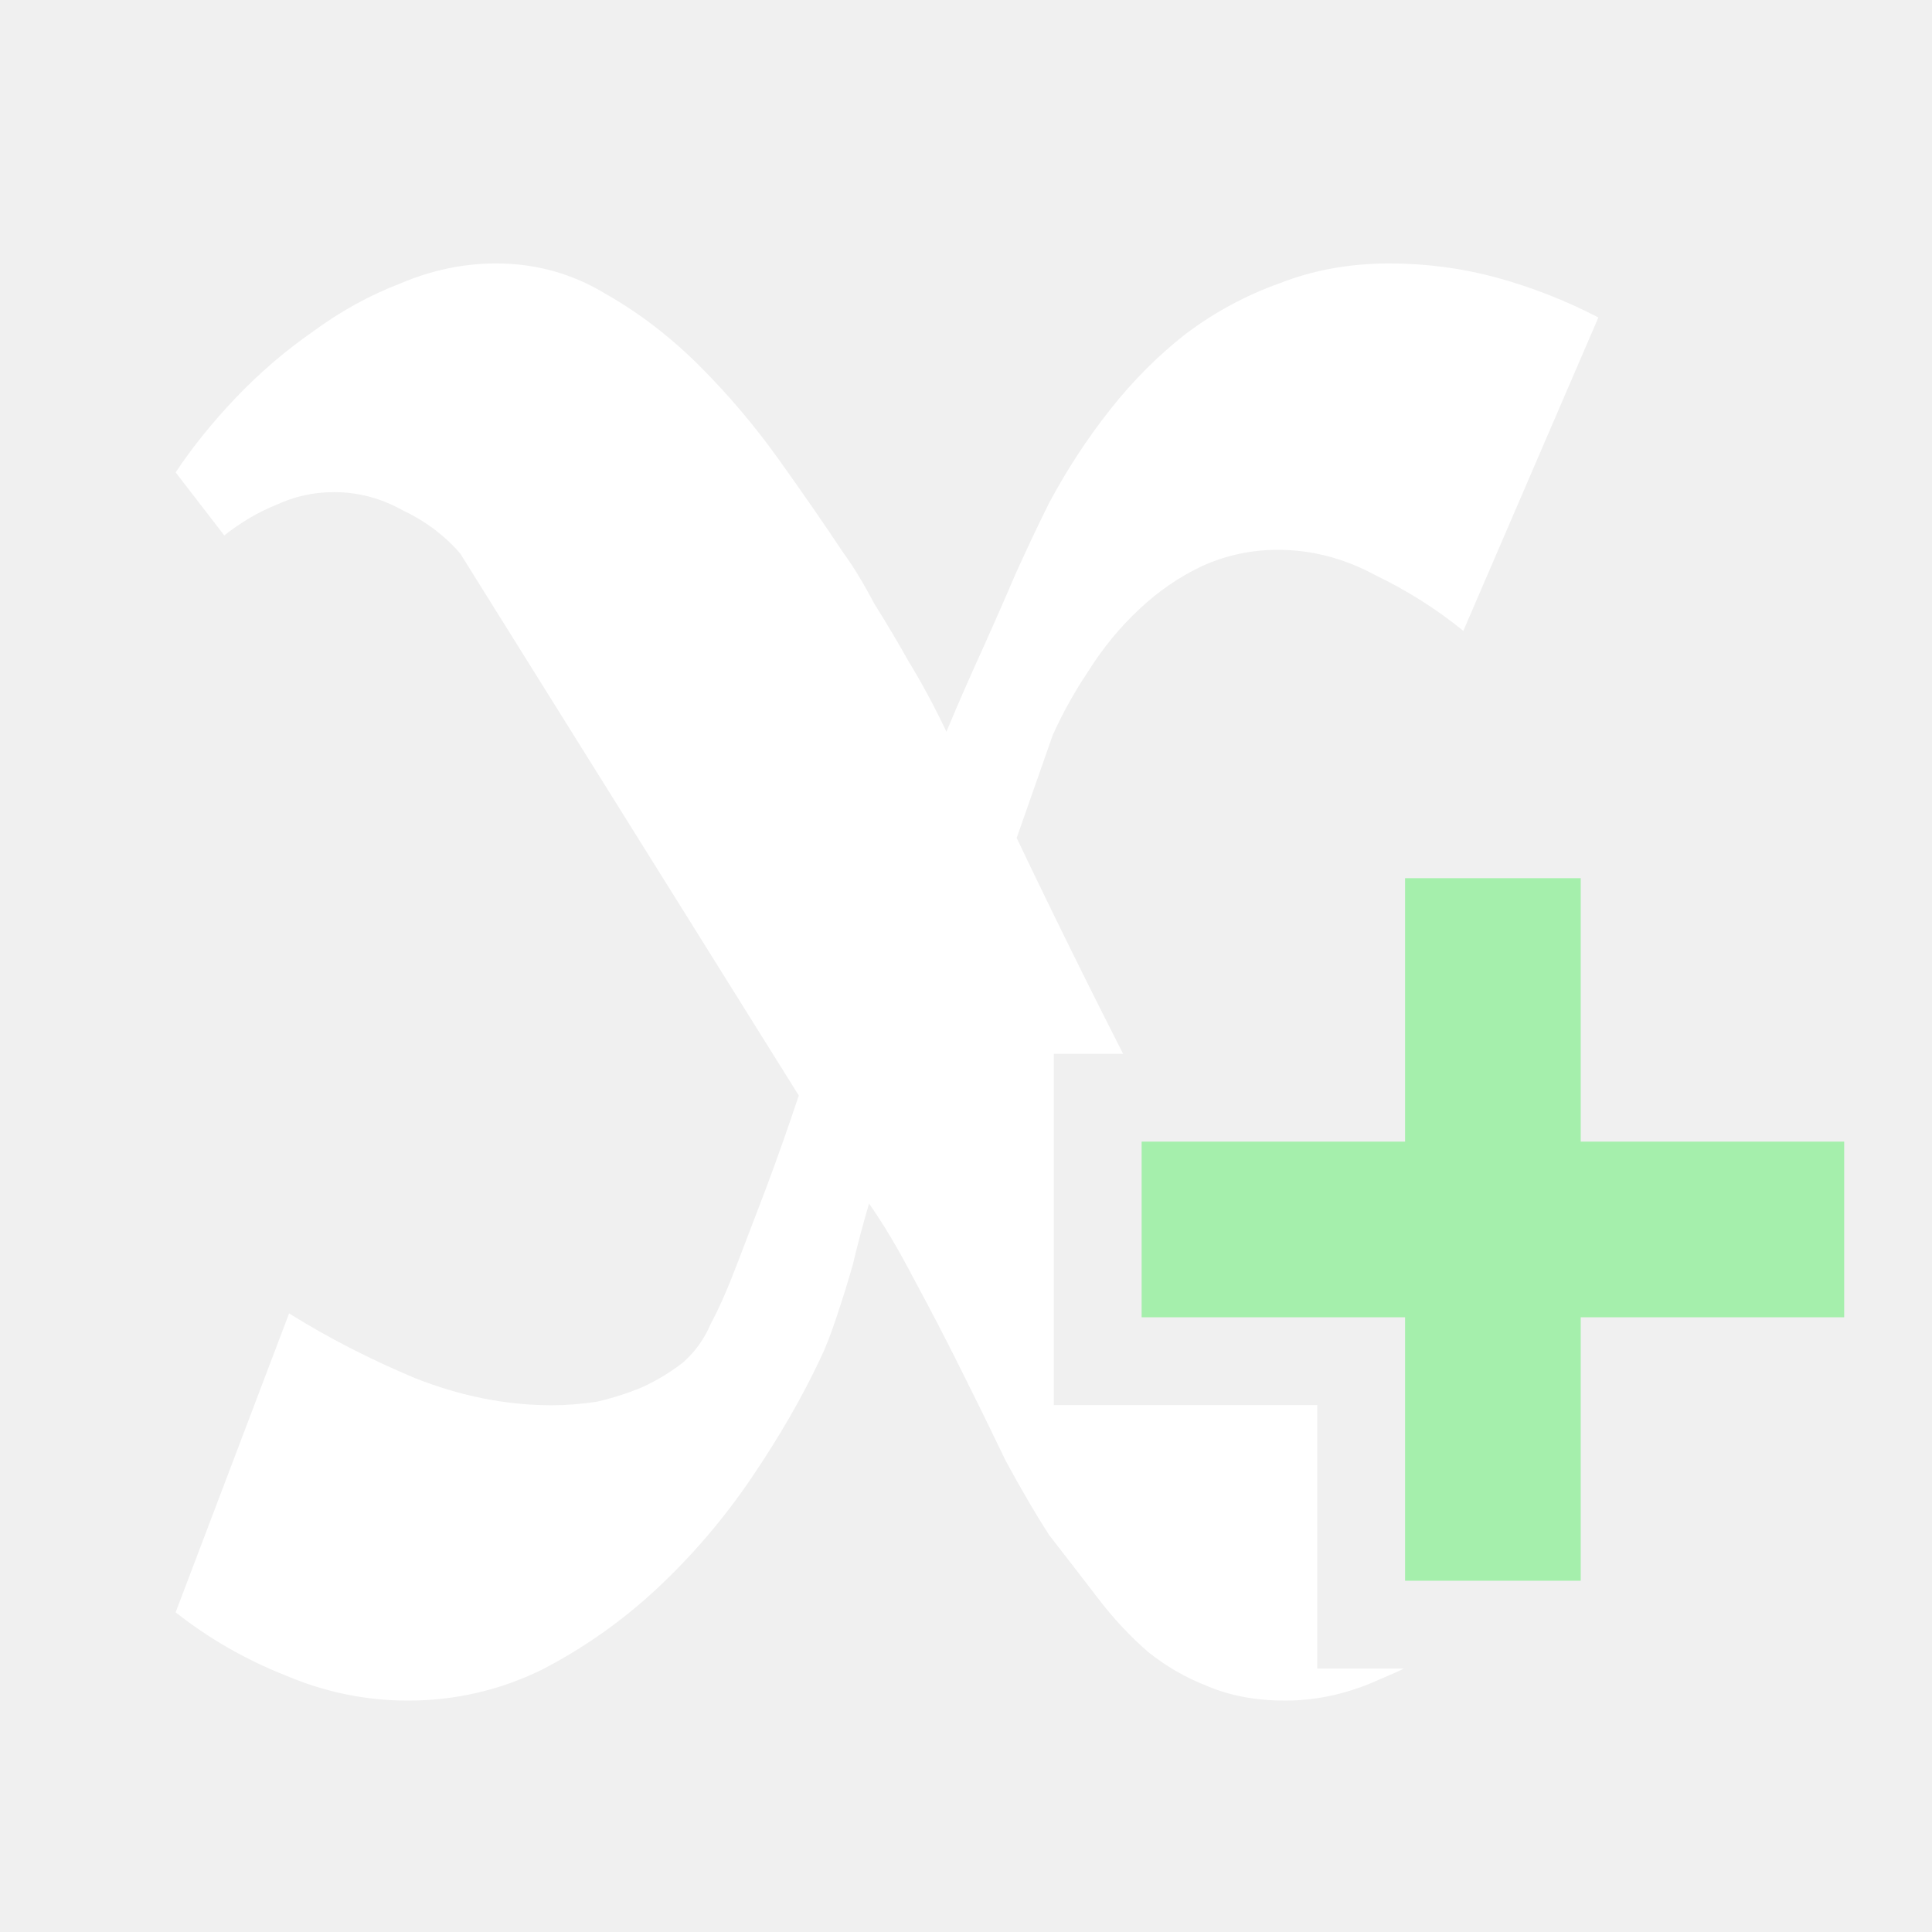
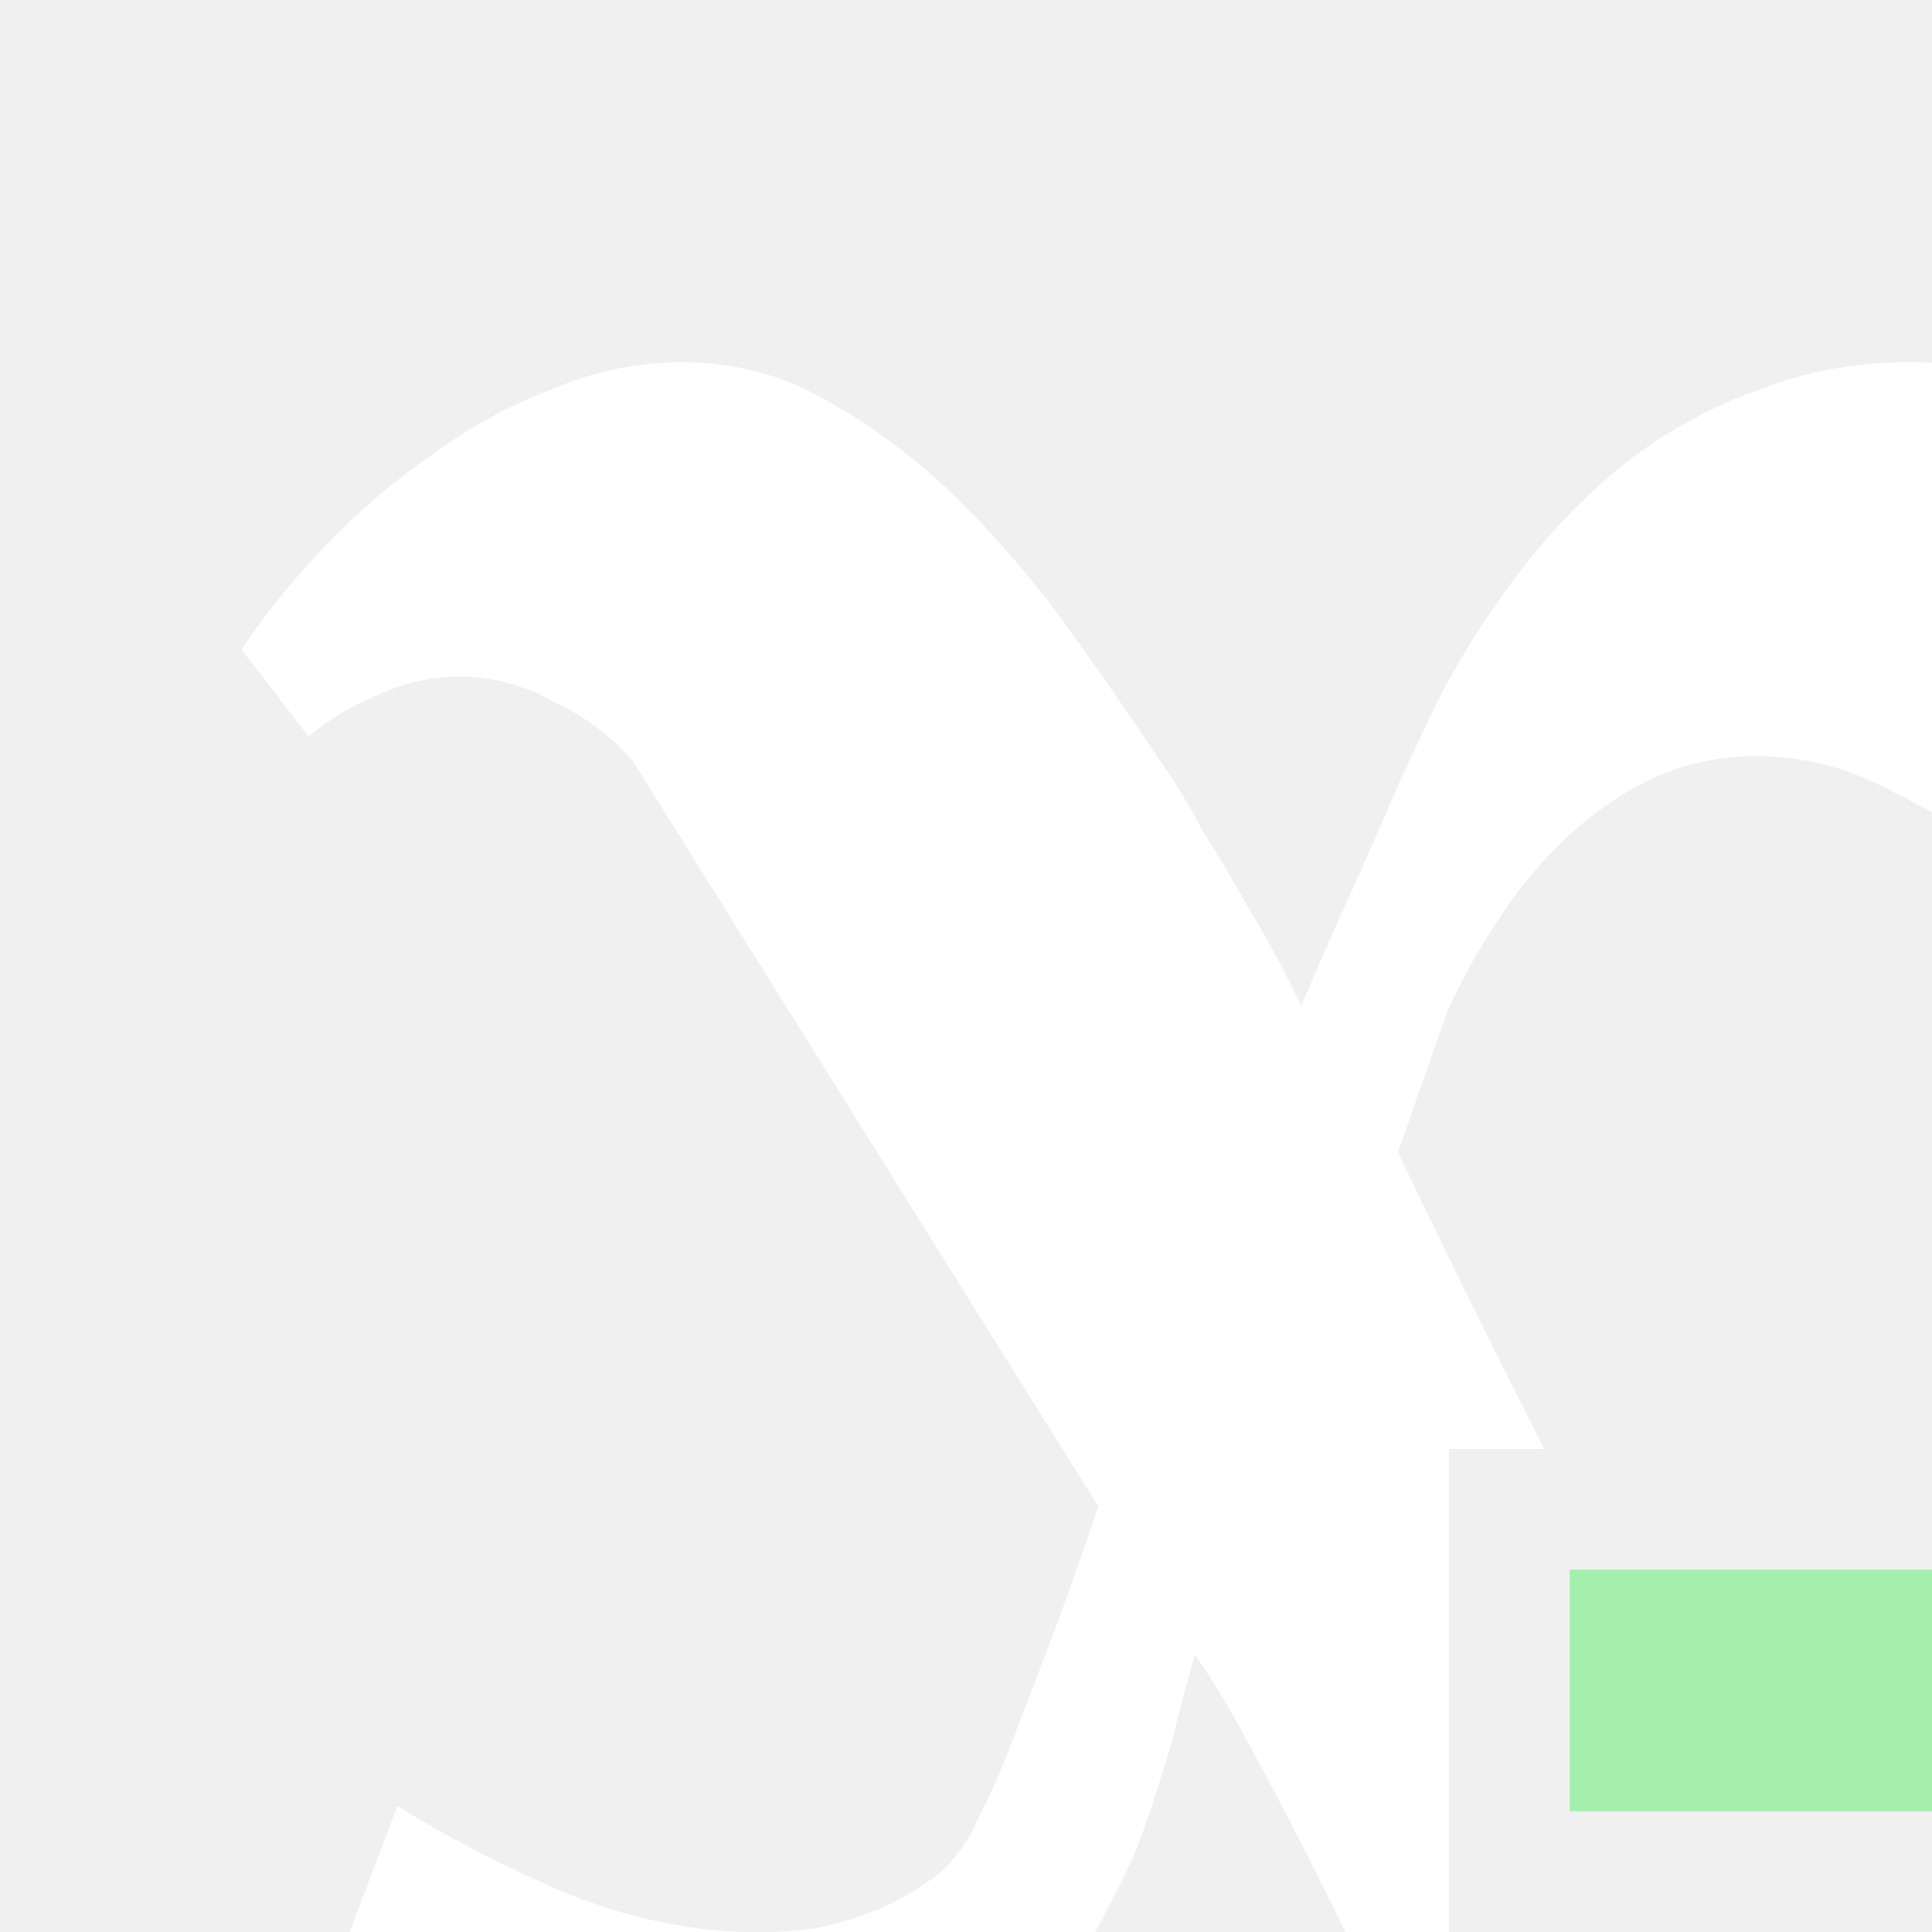
- <svg xmlns="http://www.w3.org/2000/svg" width="22" height="22" viewBox="0 0 22 22" fill="none">
+ <svg xmlns="http://www.w3.org/2000/svg" width="20" height="20" viewBox="0 0 16 16" fill="none">
  <path d="M18 13H21V15H18V18H16V15H13V13H16V10H18V13Z" fill="#A5EFAC" />
  <path fill-rule="evenodd" clip-rule="evenodd" d="M16.663 7.184L18.201 3.615C17.832 3.424 17.449 3.273 17.053 3.164C16.656 3.055 16.246 3 15.822 3C15.371 3 14.954 3.075 14.571 3.226C14.188 3.362 13.833 3.554 13.505 3.8C13.19 4.046 12.903 4.333 12.644 4.661C12.384 4.989 12.151 5.345 11.946 5.728C11.837 5.946 11.714 6.206 11.577 6.507C11.454 6.794 11.331 7.074 11.208 7.348C11.058 7.676 10.914 8.004 10.777 8.332C10.641 8.045 10.497 7.778 10.347 7.532C10.224 7.313 10.094 7.095 9.957 6.876C9.834 6.644 9.718 6.452 9.608 6.302C9.39 5.974 9.144 5.618 8.87 5.235C8.597 4.853 8.296 4.497 7.968 4.169C7.64 3.841 7.284 3.567 6.901 3.349C6.519 3.116 6.102 3 5.65 3C5.281 3 4.919 3.075 4.563 3.226C4.208 3.362 3.873 3.547 3.559 3.779C3.244 3.998 2.95 4.251 2.677 4.538C2.417 4.812 2.191 5.092 2 5.379L2.554 6.097C2.745 5.946 2.943 5.83 3.148 5.748C3.354 5.652 3.572 5.604 3.805 5.604C4.078 5.604 4.338 5.673 4.584 5.81C4.844 5.933 5.062 6.097 5.24 6.302L9.096 12.475C8.973 12.844 8.85 13.192 8.727 13.521L8.398 14.382C8.289 14.669 8.187 14.901 8.091 15.079C8.022 15.243 7.92 15.387 7.783 15.51C7.646 15.619 7.489 15.715 7.312 15.797C7.147 15.865 6.977 15.92 6.799 15.961C6.621 15.988 6.45 16.002 6.286 16.002C5.767 16.002 5.247 15.899 4.728 15.694C4.208 15.476 3.729 15.229 3.292 14.956L2 18.36C2.383 18.661 2.8 18.9 3.251 19.078C3.702 19.27 4.167 19.365 4.646 19.365C5.179 19.365 5.685 19.249 6.163 19.017C6.642 18.77 7.079 18.463 7.476 18.094C7.886 17.711 8.248 17.287 8.562 16.822C8.877 16.357 9.137 15.906 9.342 15.469C9.396 15.359 9.458 15.202 9.526 14.997C9.595 14.792 9.656 14.594 9.711 14.402C9.766 14.17 9.827 13.938 9.896 13.705C10.06 13.938 10.23 14.225 10.408 14.566C10.586 14.895 10.764 15.236 10.941 15.592C11.119 15.947 11.29 16.296 11.454 16.638C11.632 16.966 11.796 17.246 11.946 17.479C12.138 17.725 12.322 17.964 12.5 18.196C12.678 18.429 12.869 18.634 13.074 18.811C13.279 18.976 13.505 19.105 13.751 19.201C14.011 19.311 14.305 19.365 14.633 19.365C15.002 19.365 15.364 19.283 15.72 19.119C15.81 19.082 15.899 19.043 15.986 19H15V16H12V12H12.789C12.663 11.753 12.54 11.508 12.418 11.265C12.145 10.718 11.864 10.144 11.577 9.542L11.987 8.373C12.097 8.127 12.233 7.881 12.398 7.635C12.562 7.375 12.753 7.143 12.972 6.938C13.19 6.732 13.43 6.568 13.69 6.445C13.963 6.322 14.25 6.261 14.551 6.261C14.934 6.261 15.303 6.356 15.658 6.548C16.027 6.726 16.362 6.938 16.663 7.184Z" fill="white" />
</svg>
